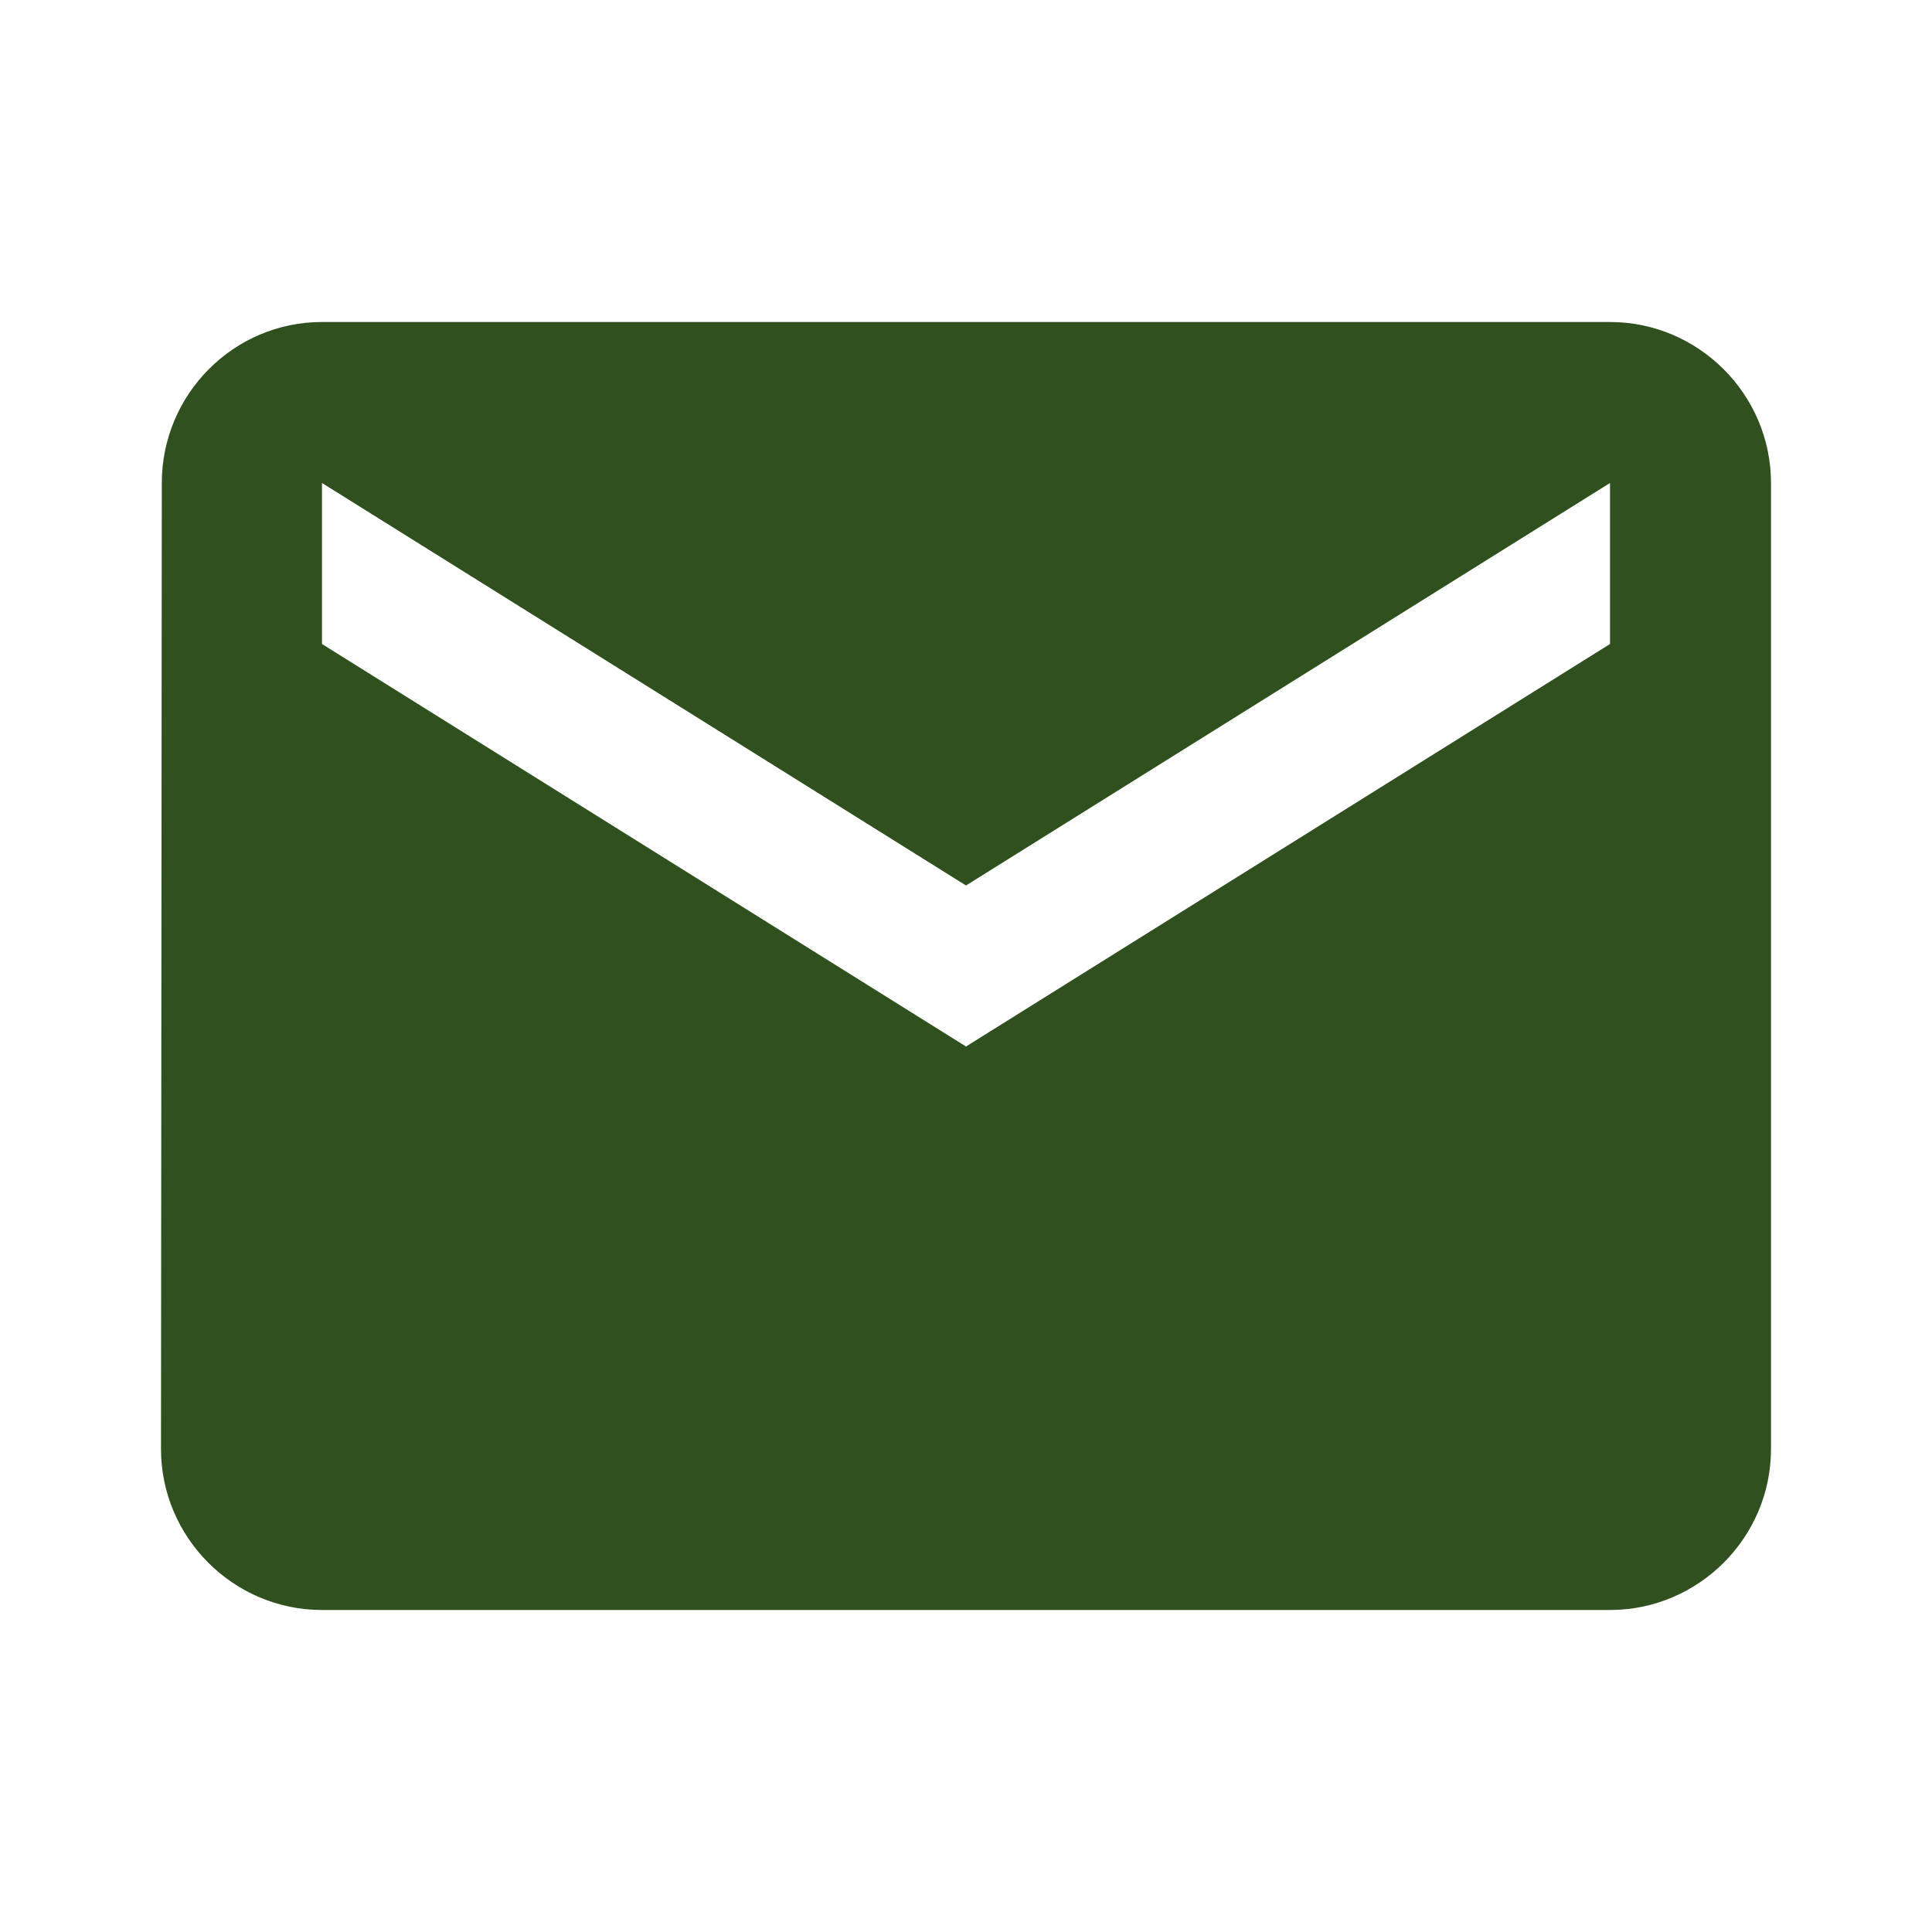
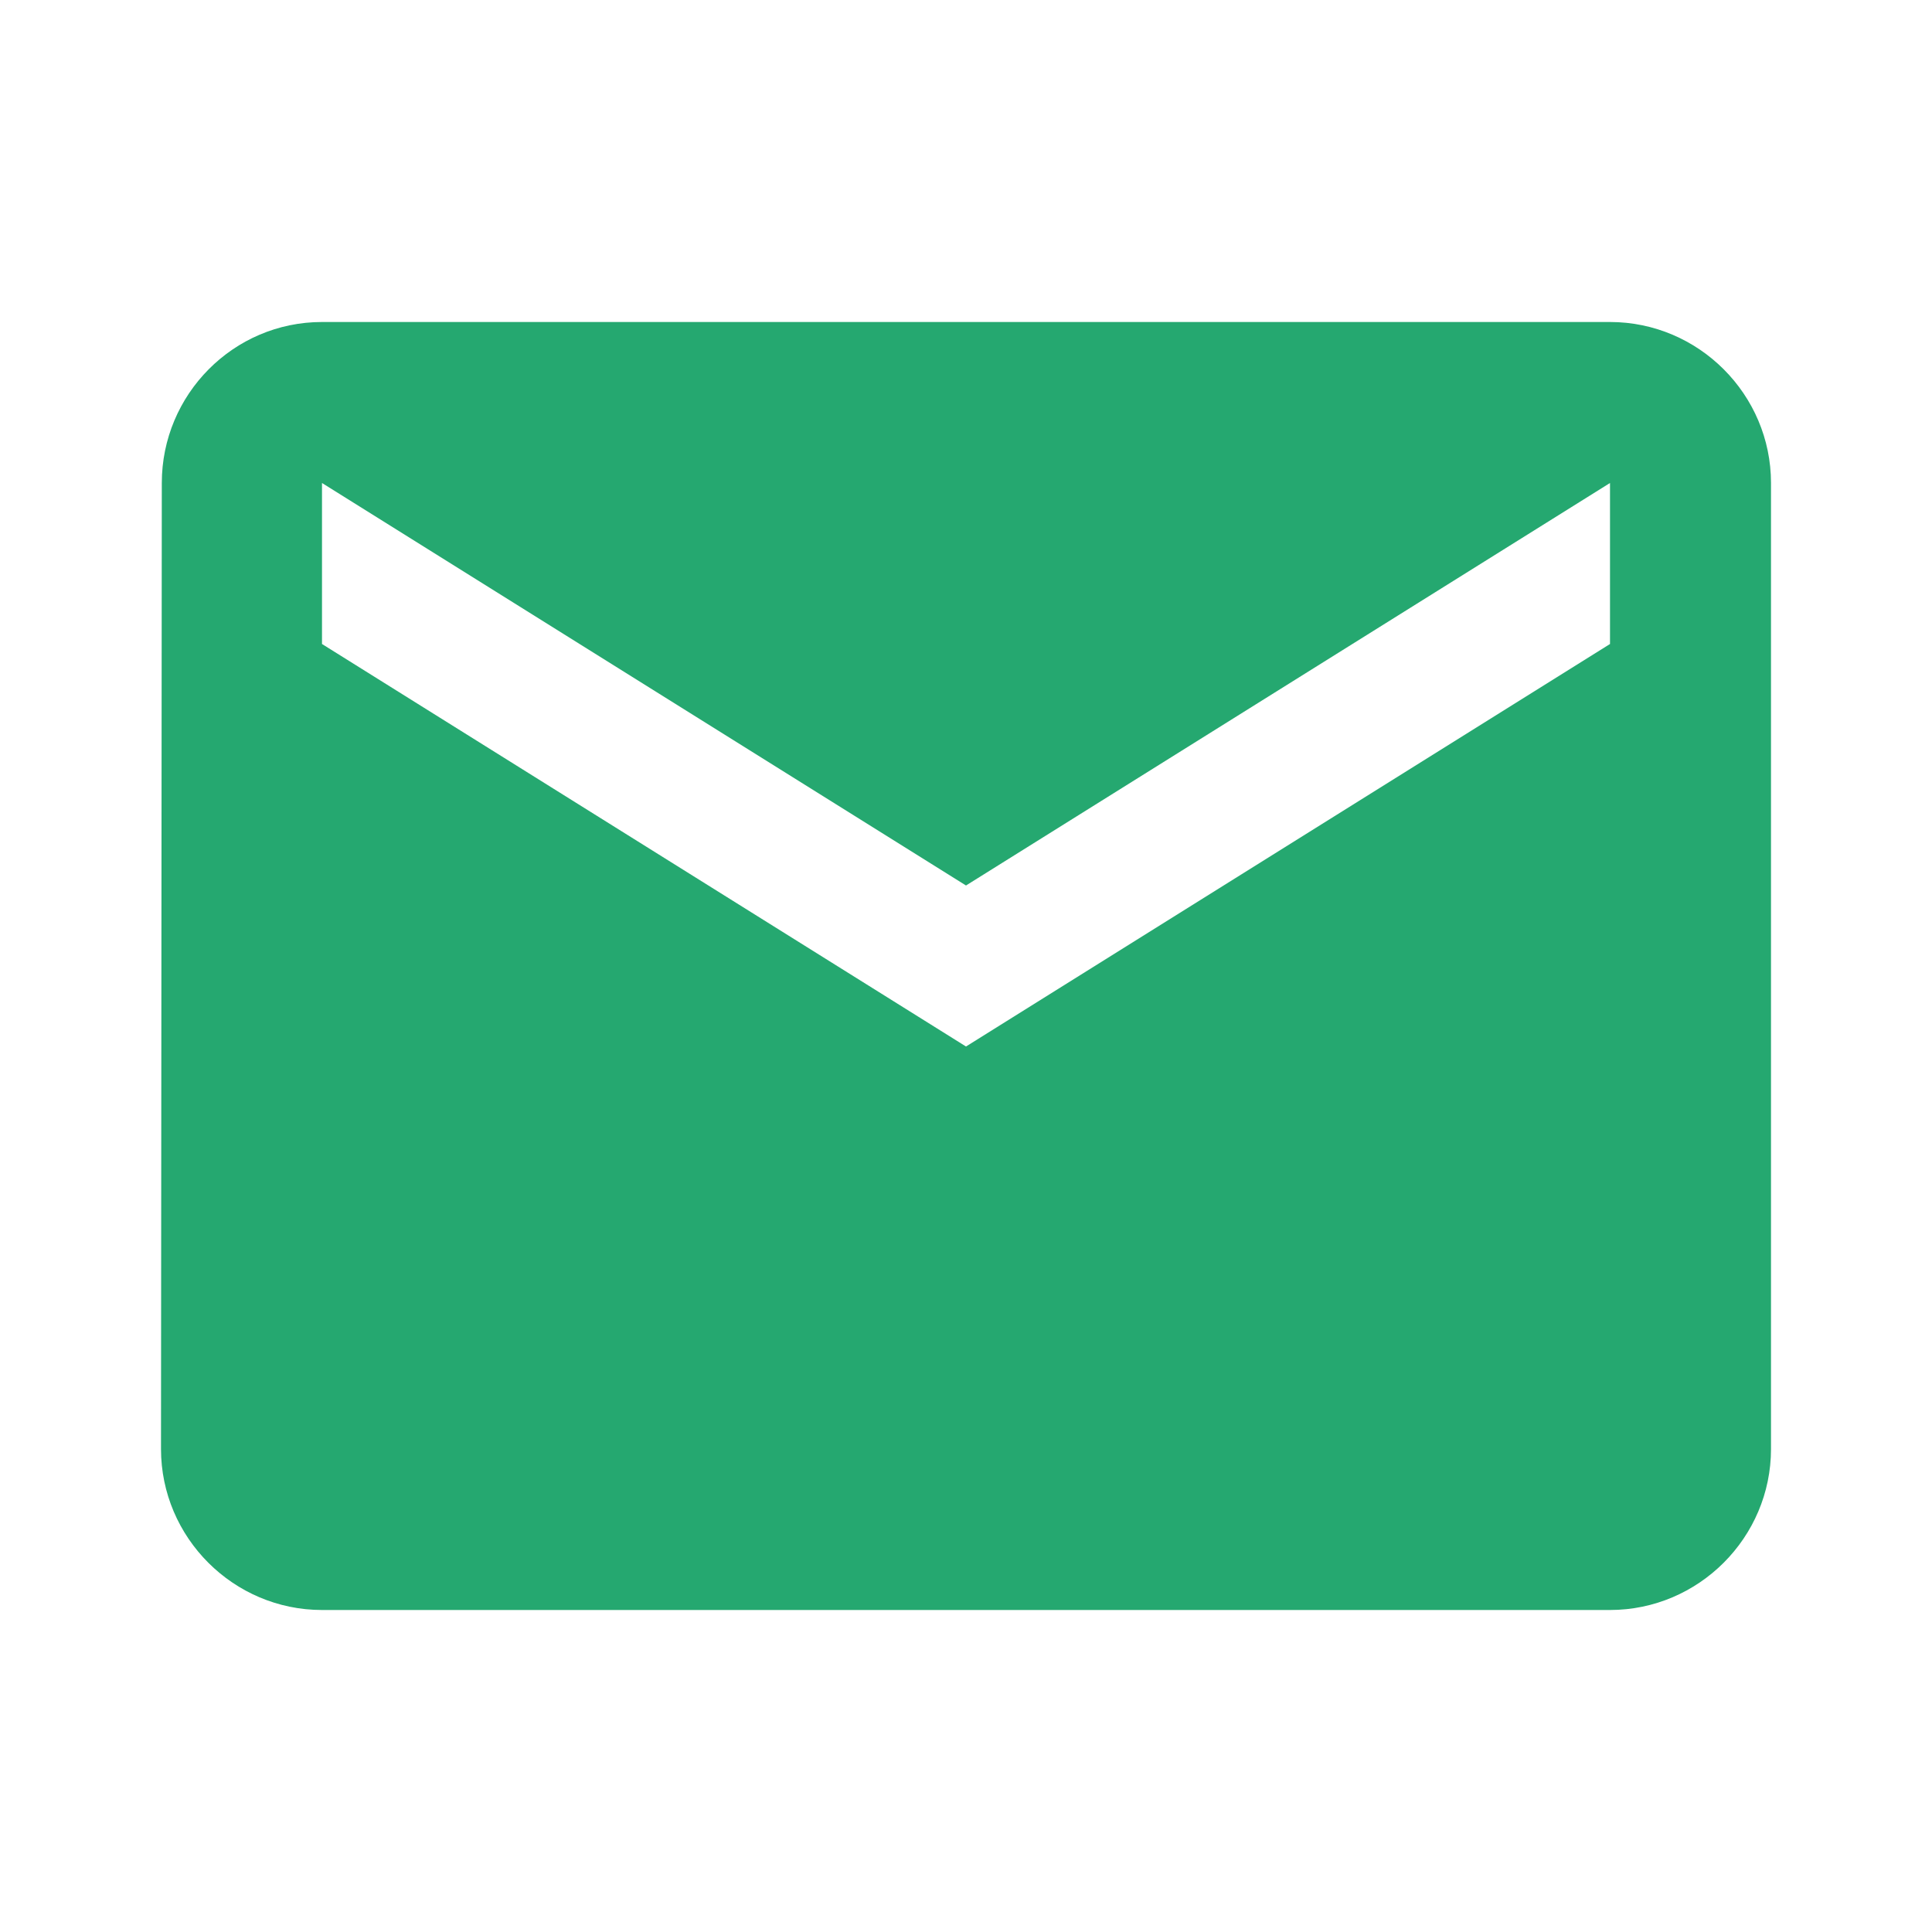
<svg xmlns="http://www.w3.org/2000/svg" width="24" height="24" viewBox="0 0 24 24" fill="none">
-   <path d="M20 4H4C2.9 4 2.01 4.9 2.01 6L2 18C2 19.1 2.9 20 4 20H20C21.1 20 22 19.1 22 18V6C22 4.9 21.1 4 20 4ZM20 8L12 13L4 8V6L12 11L20 6V8Z" fill="#30511F" />
+   <path d="M20 4H4C2.9 4 2.01 4.9 2.01 6L2 18C2 19.1 2.9 20 4 20H20C21.1 20 22 19.1 22 18V6C22 4.9 21.1 4 20 4ZM20 8L12 13L4 8V6L12 11L20 6V8Z" fill="#25A870" />
</svg>
